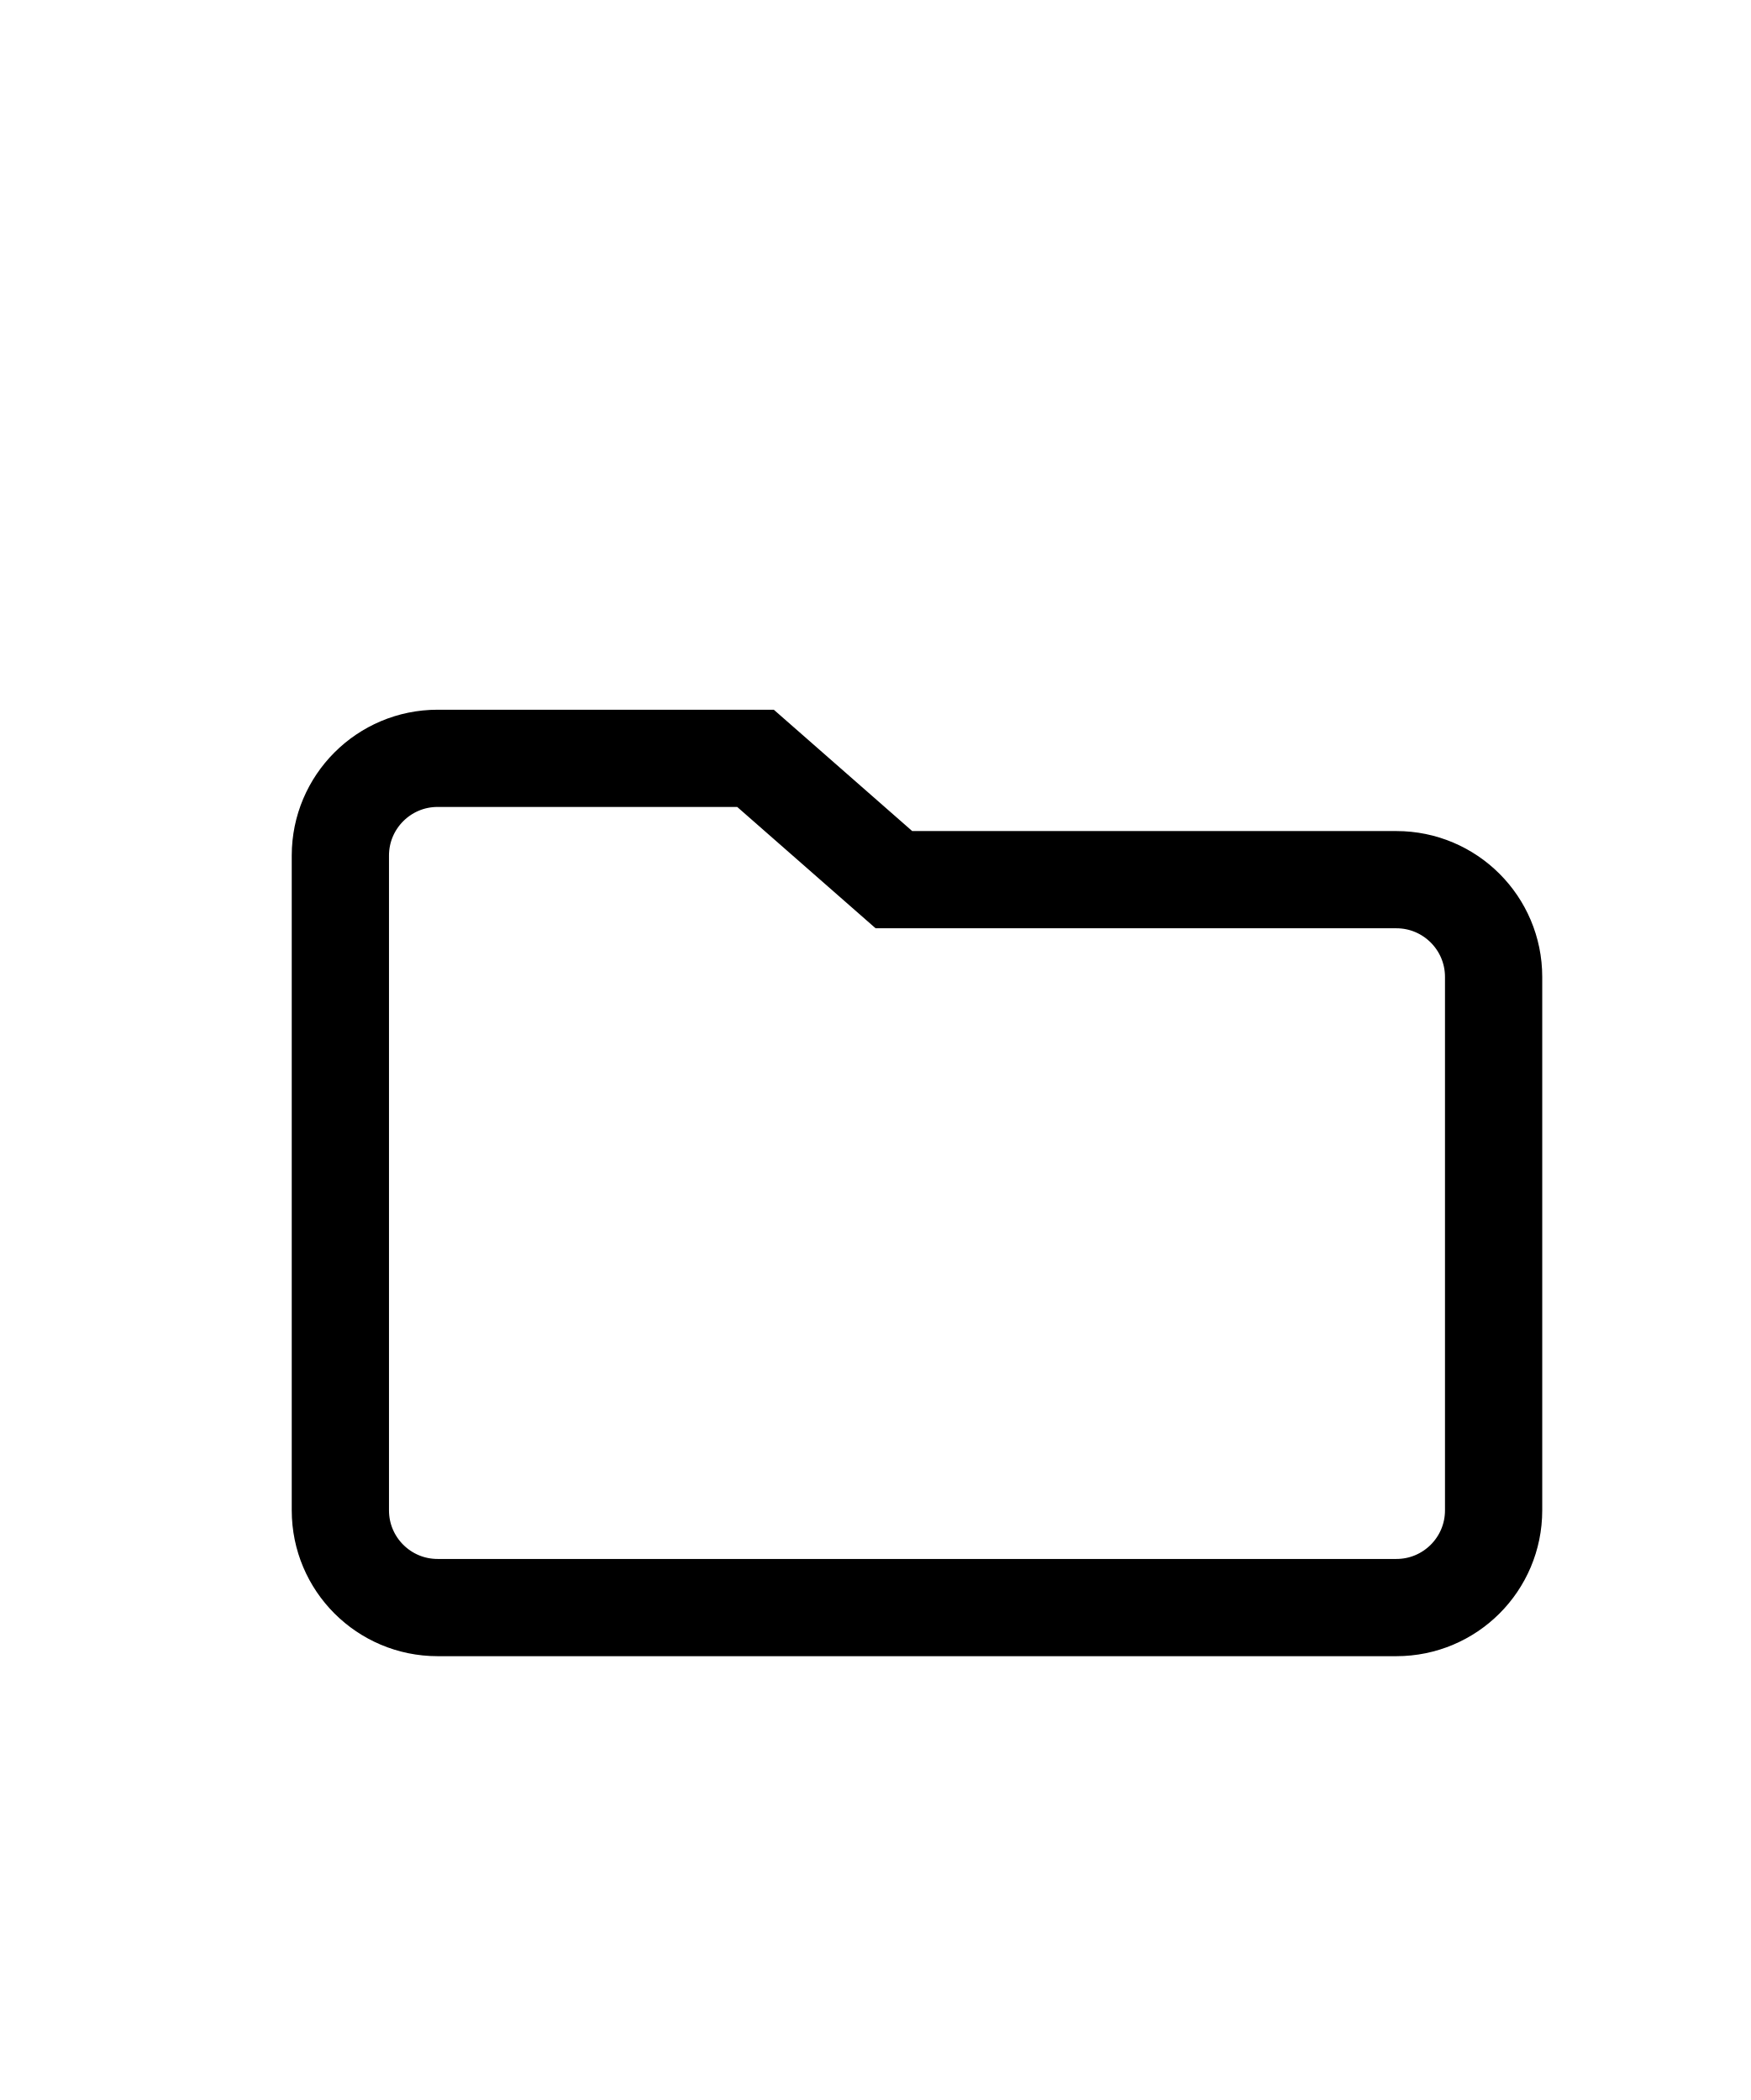
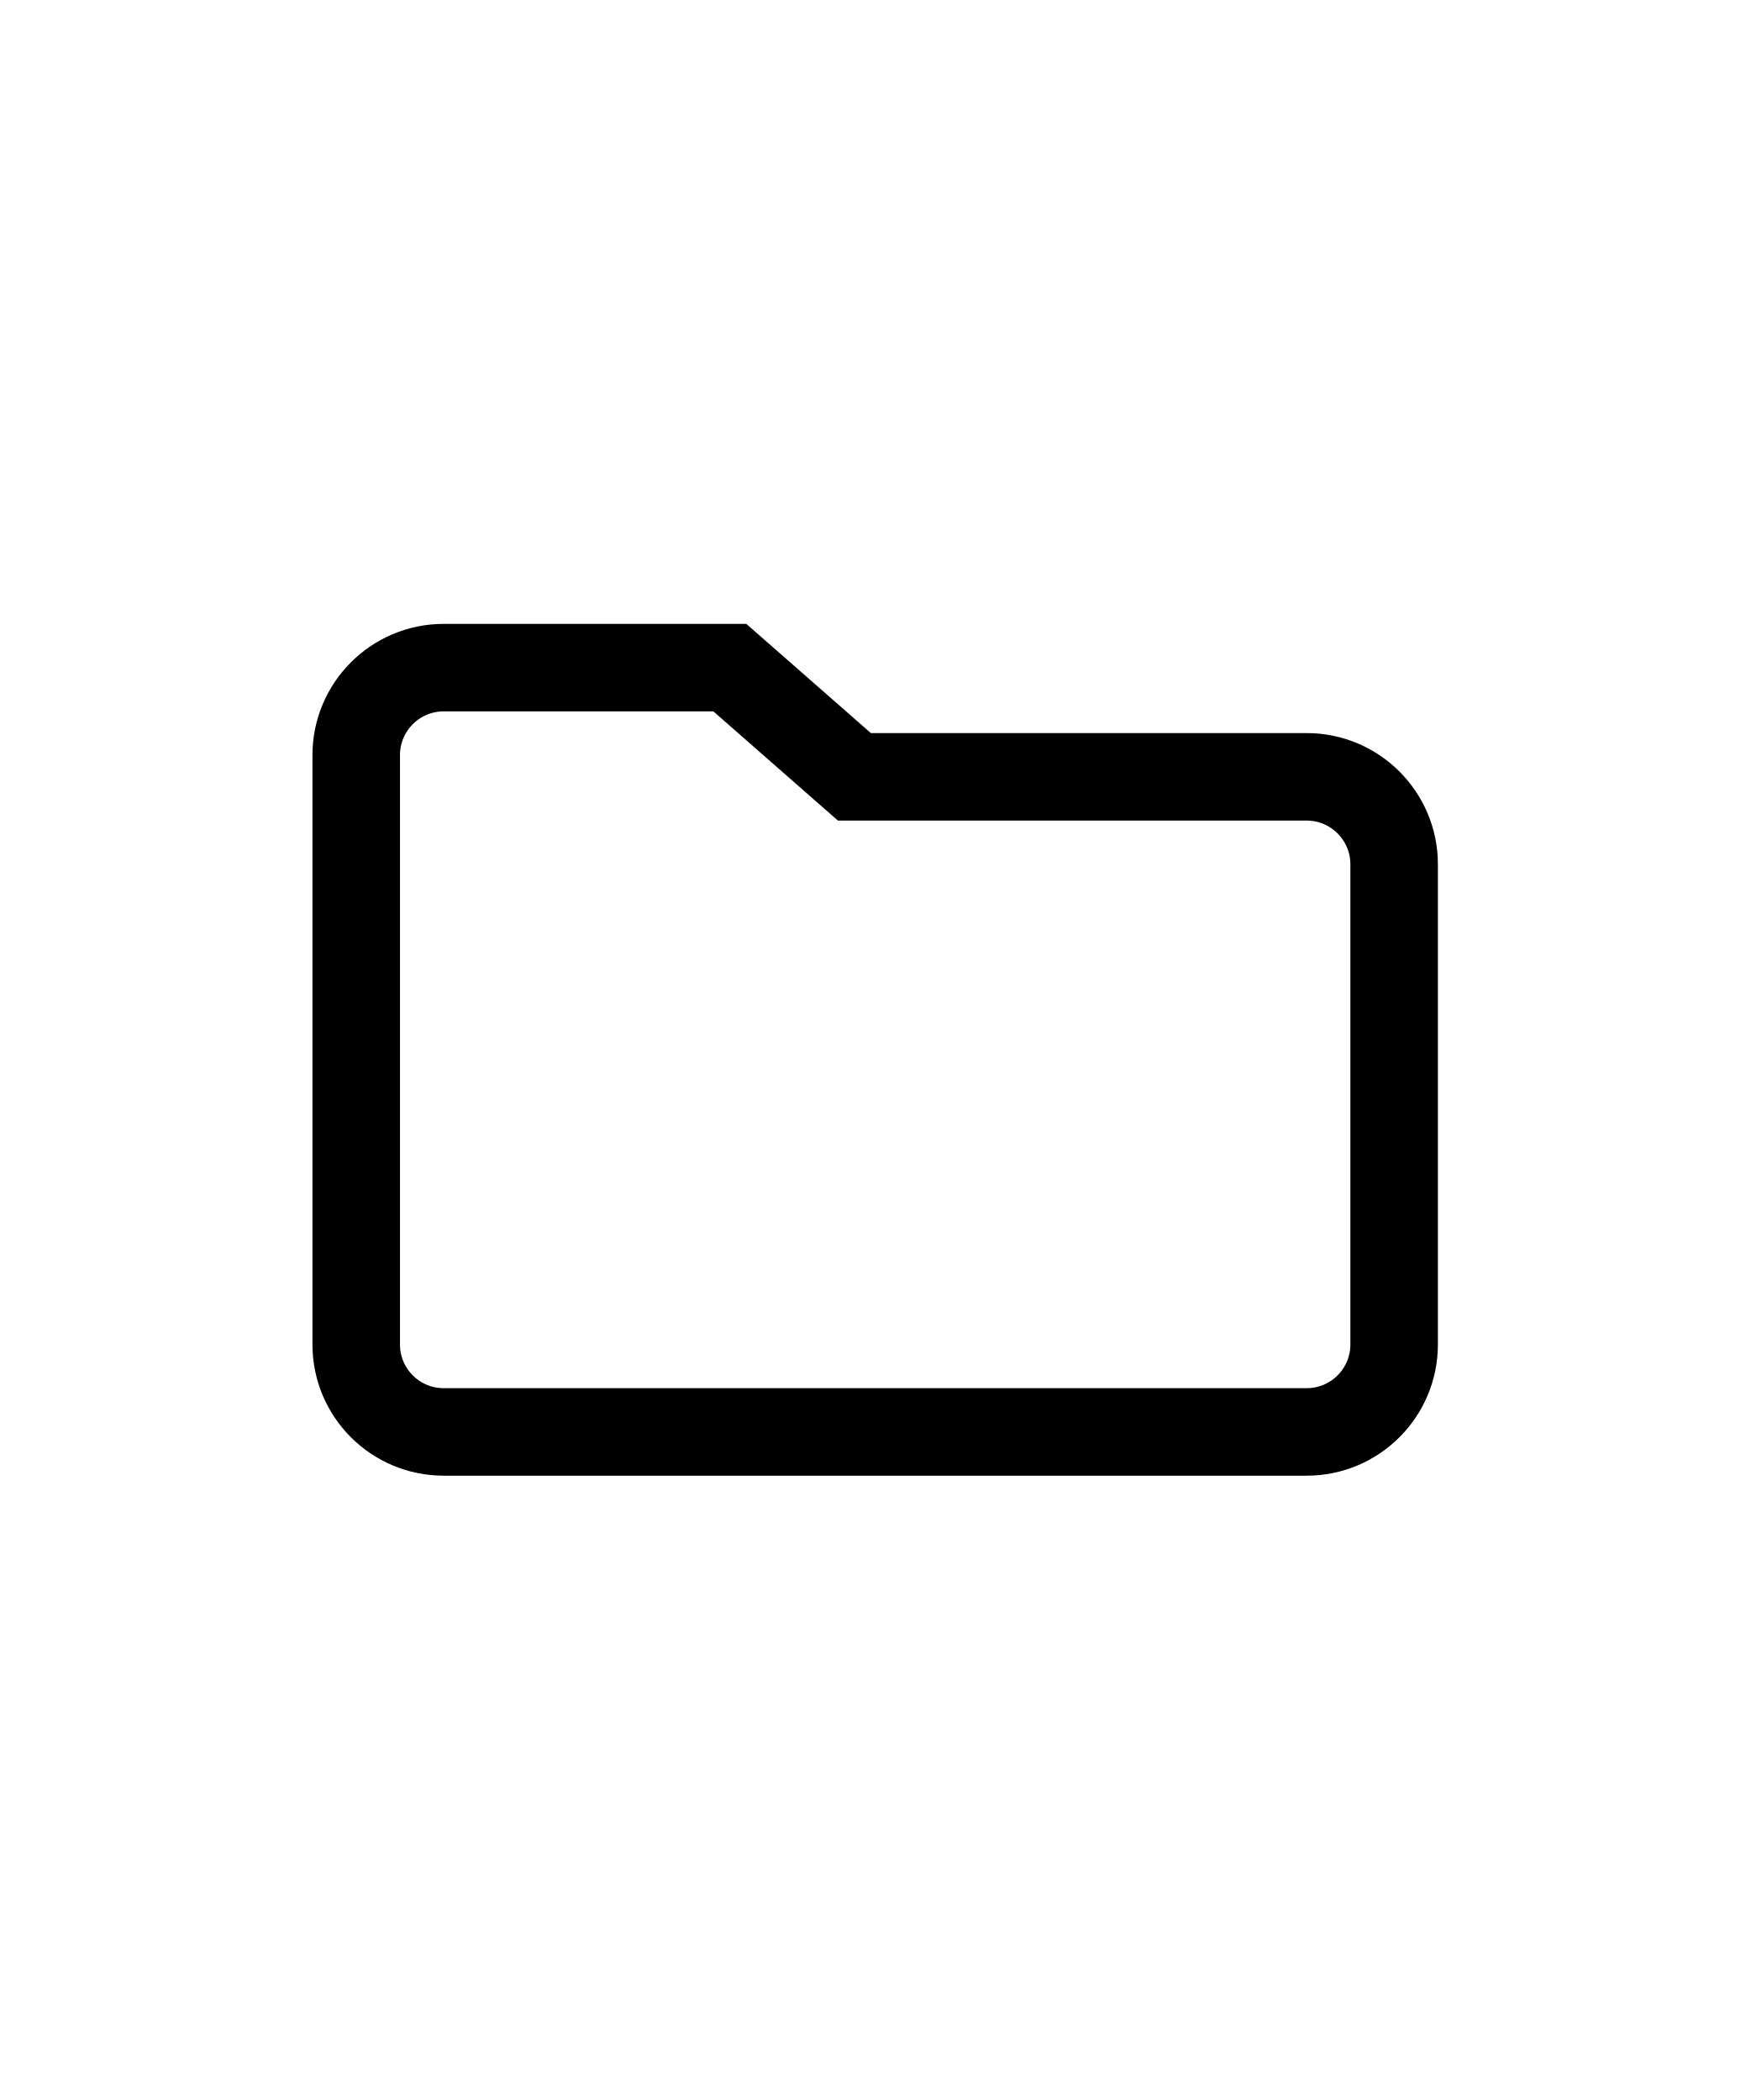
- <svg xmlns="http://www.w3.org/2000/svg" width="20" height="24" viewBox="0 -2 18 20" fill="none">
-   <path d="M3.5 12.735V6C3.5 5.448 3.948 5 4.5 5H7.769L9.192 6.248H14.359C14.911 6.248 15.359 6.696 15.359 7.248V12.735C15.359 13.288 14.911 13.735 14.359 13.735H4.5C3.948 13.735 3.5 13.288 3.5 12.735Z" stroke="black" />
+ <svg xmlns="http://www.w3.org/2000/svg" width="24" viewBox="0 0 20 24" fill="none">
+   <path d="M4.07 15.365V8.63C4.07 8.078 4.518 7.63 5.07 7.63H8.339L9.762 8.878H14.929C15.481 8.878 15.929 9.326 15.929 9.878V15.365C15.929 15.918 15.481 16.365 14.929 16.365H5.07C4.518 16.365 4.07 15.918 4.07 15.365Z" stroke="black" />
</svg>
